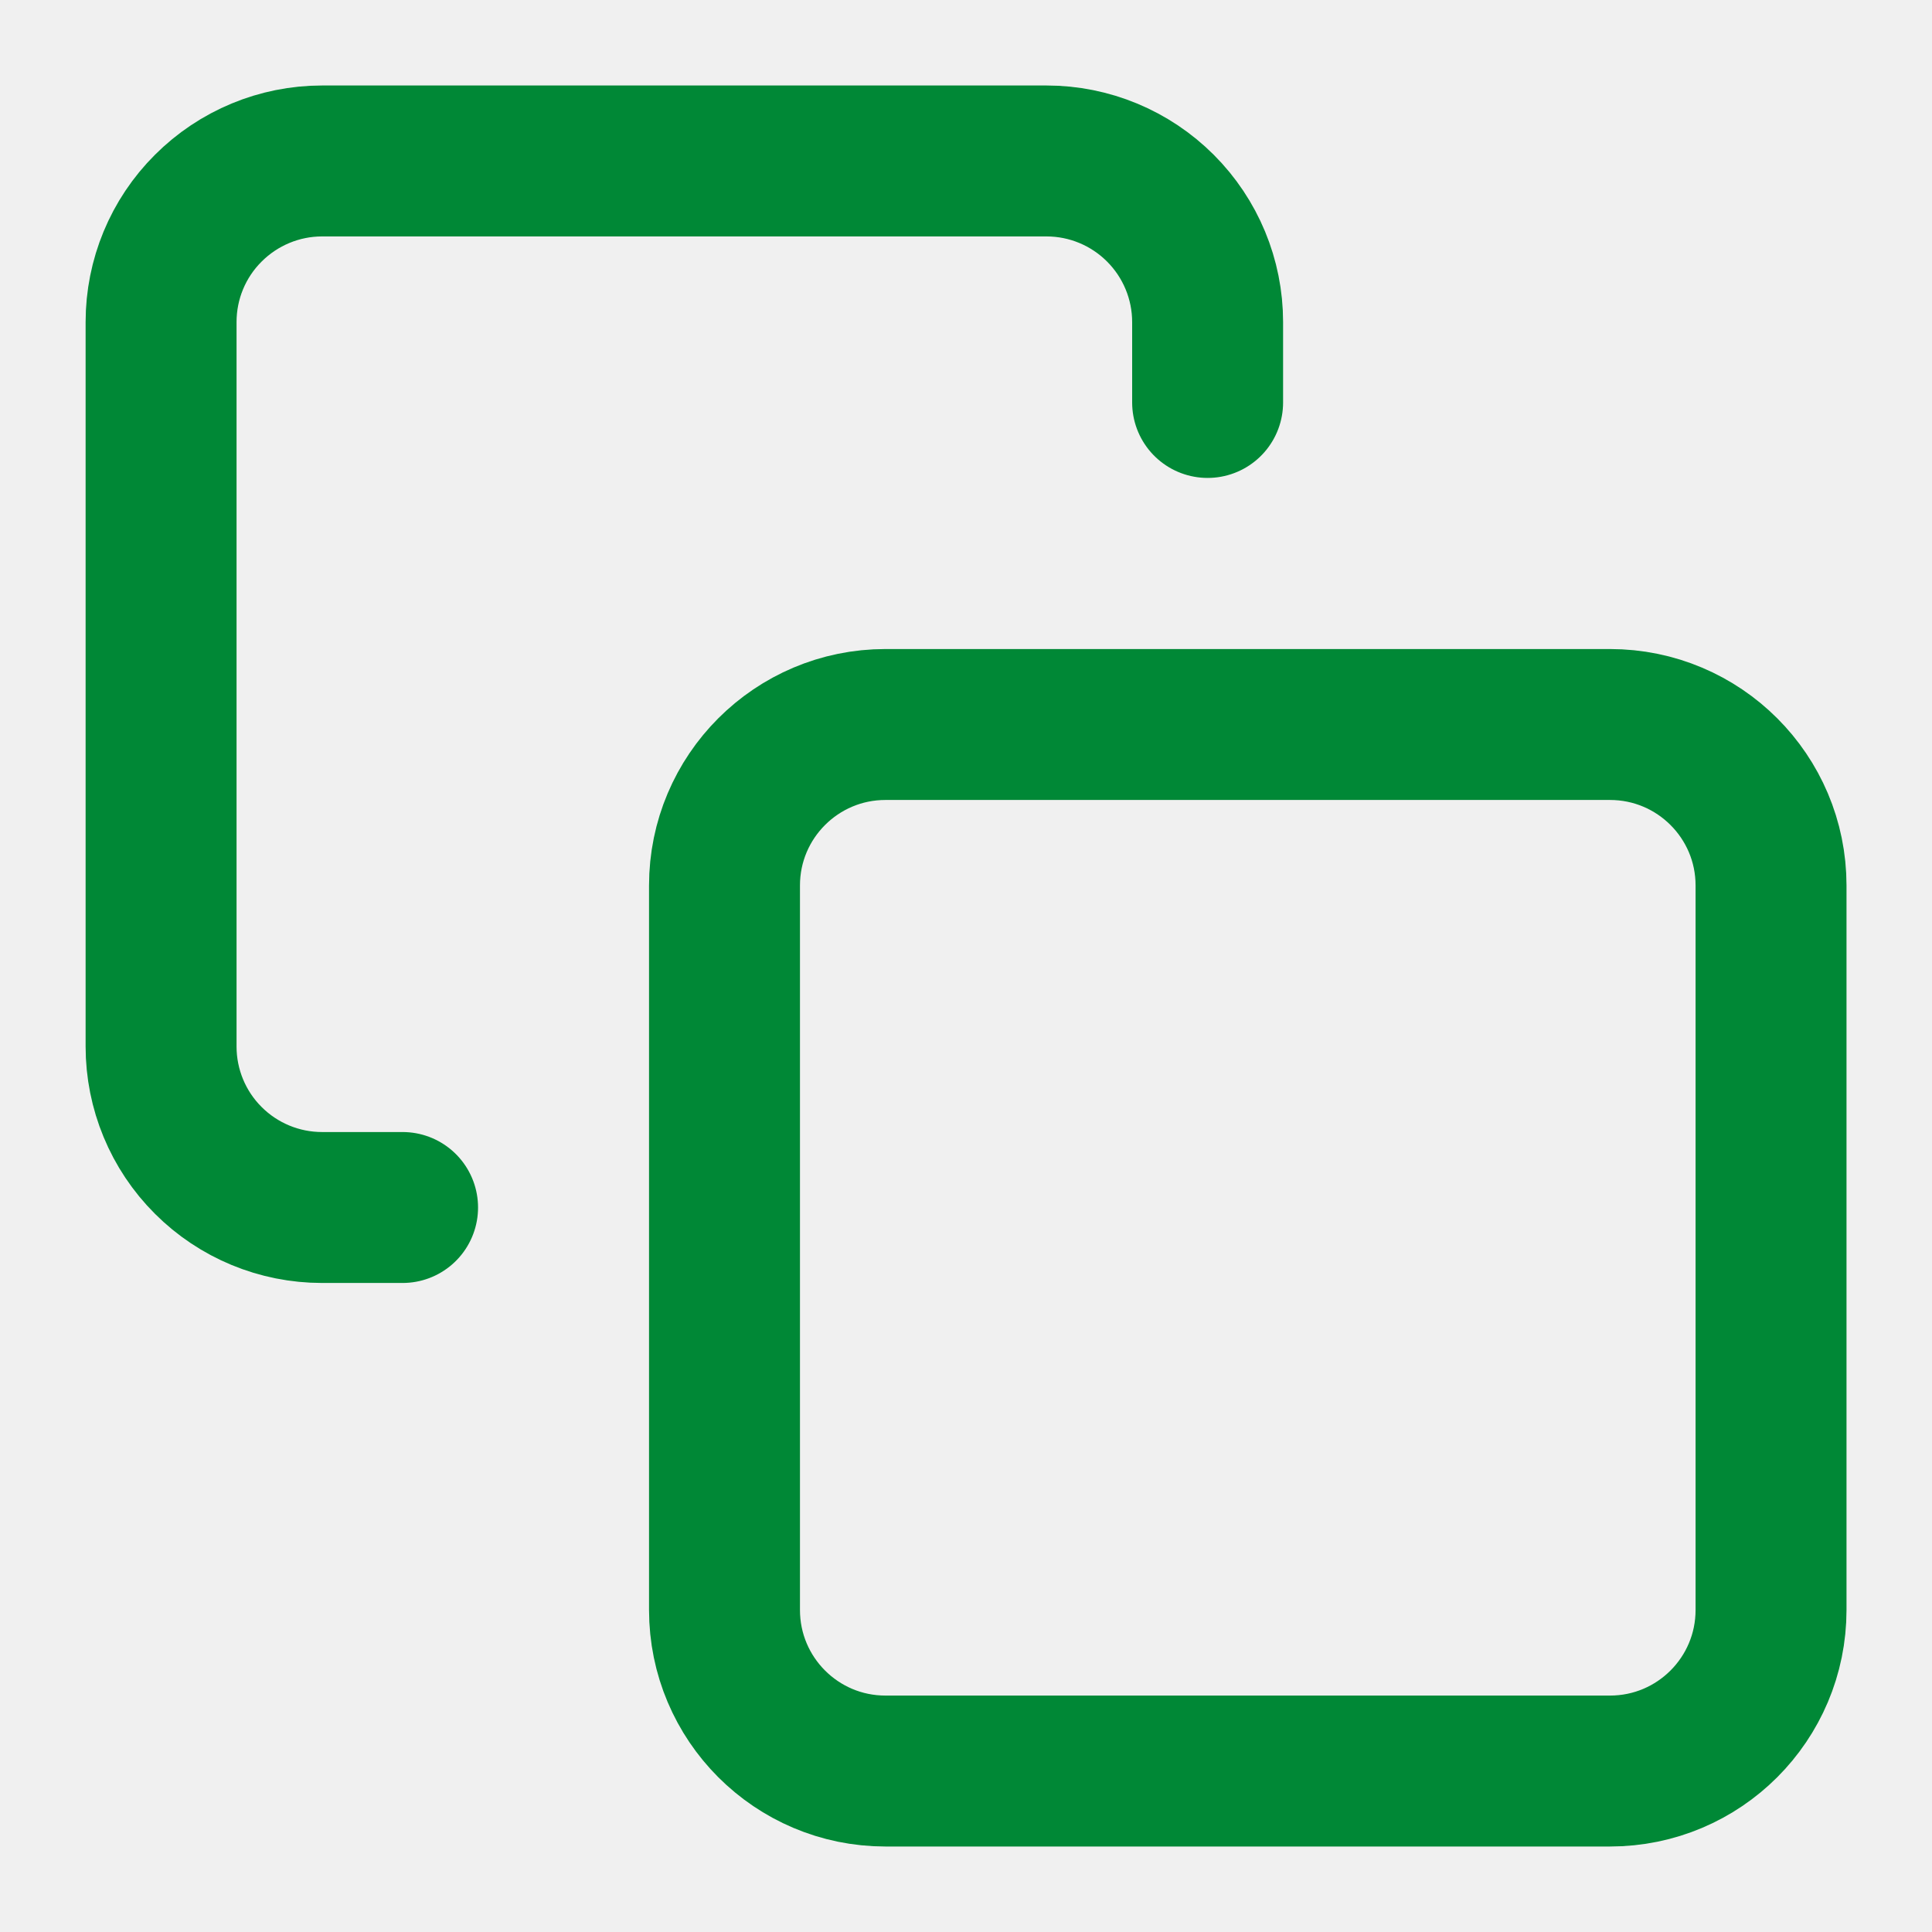
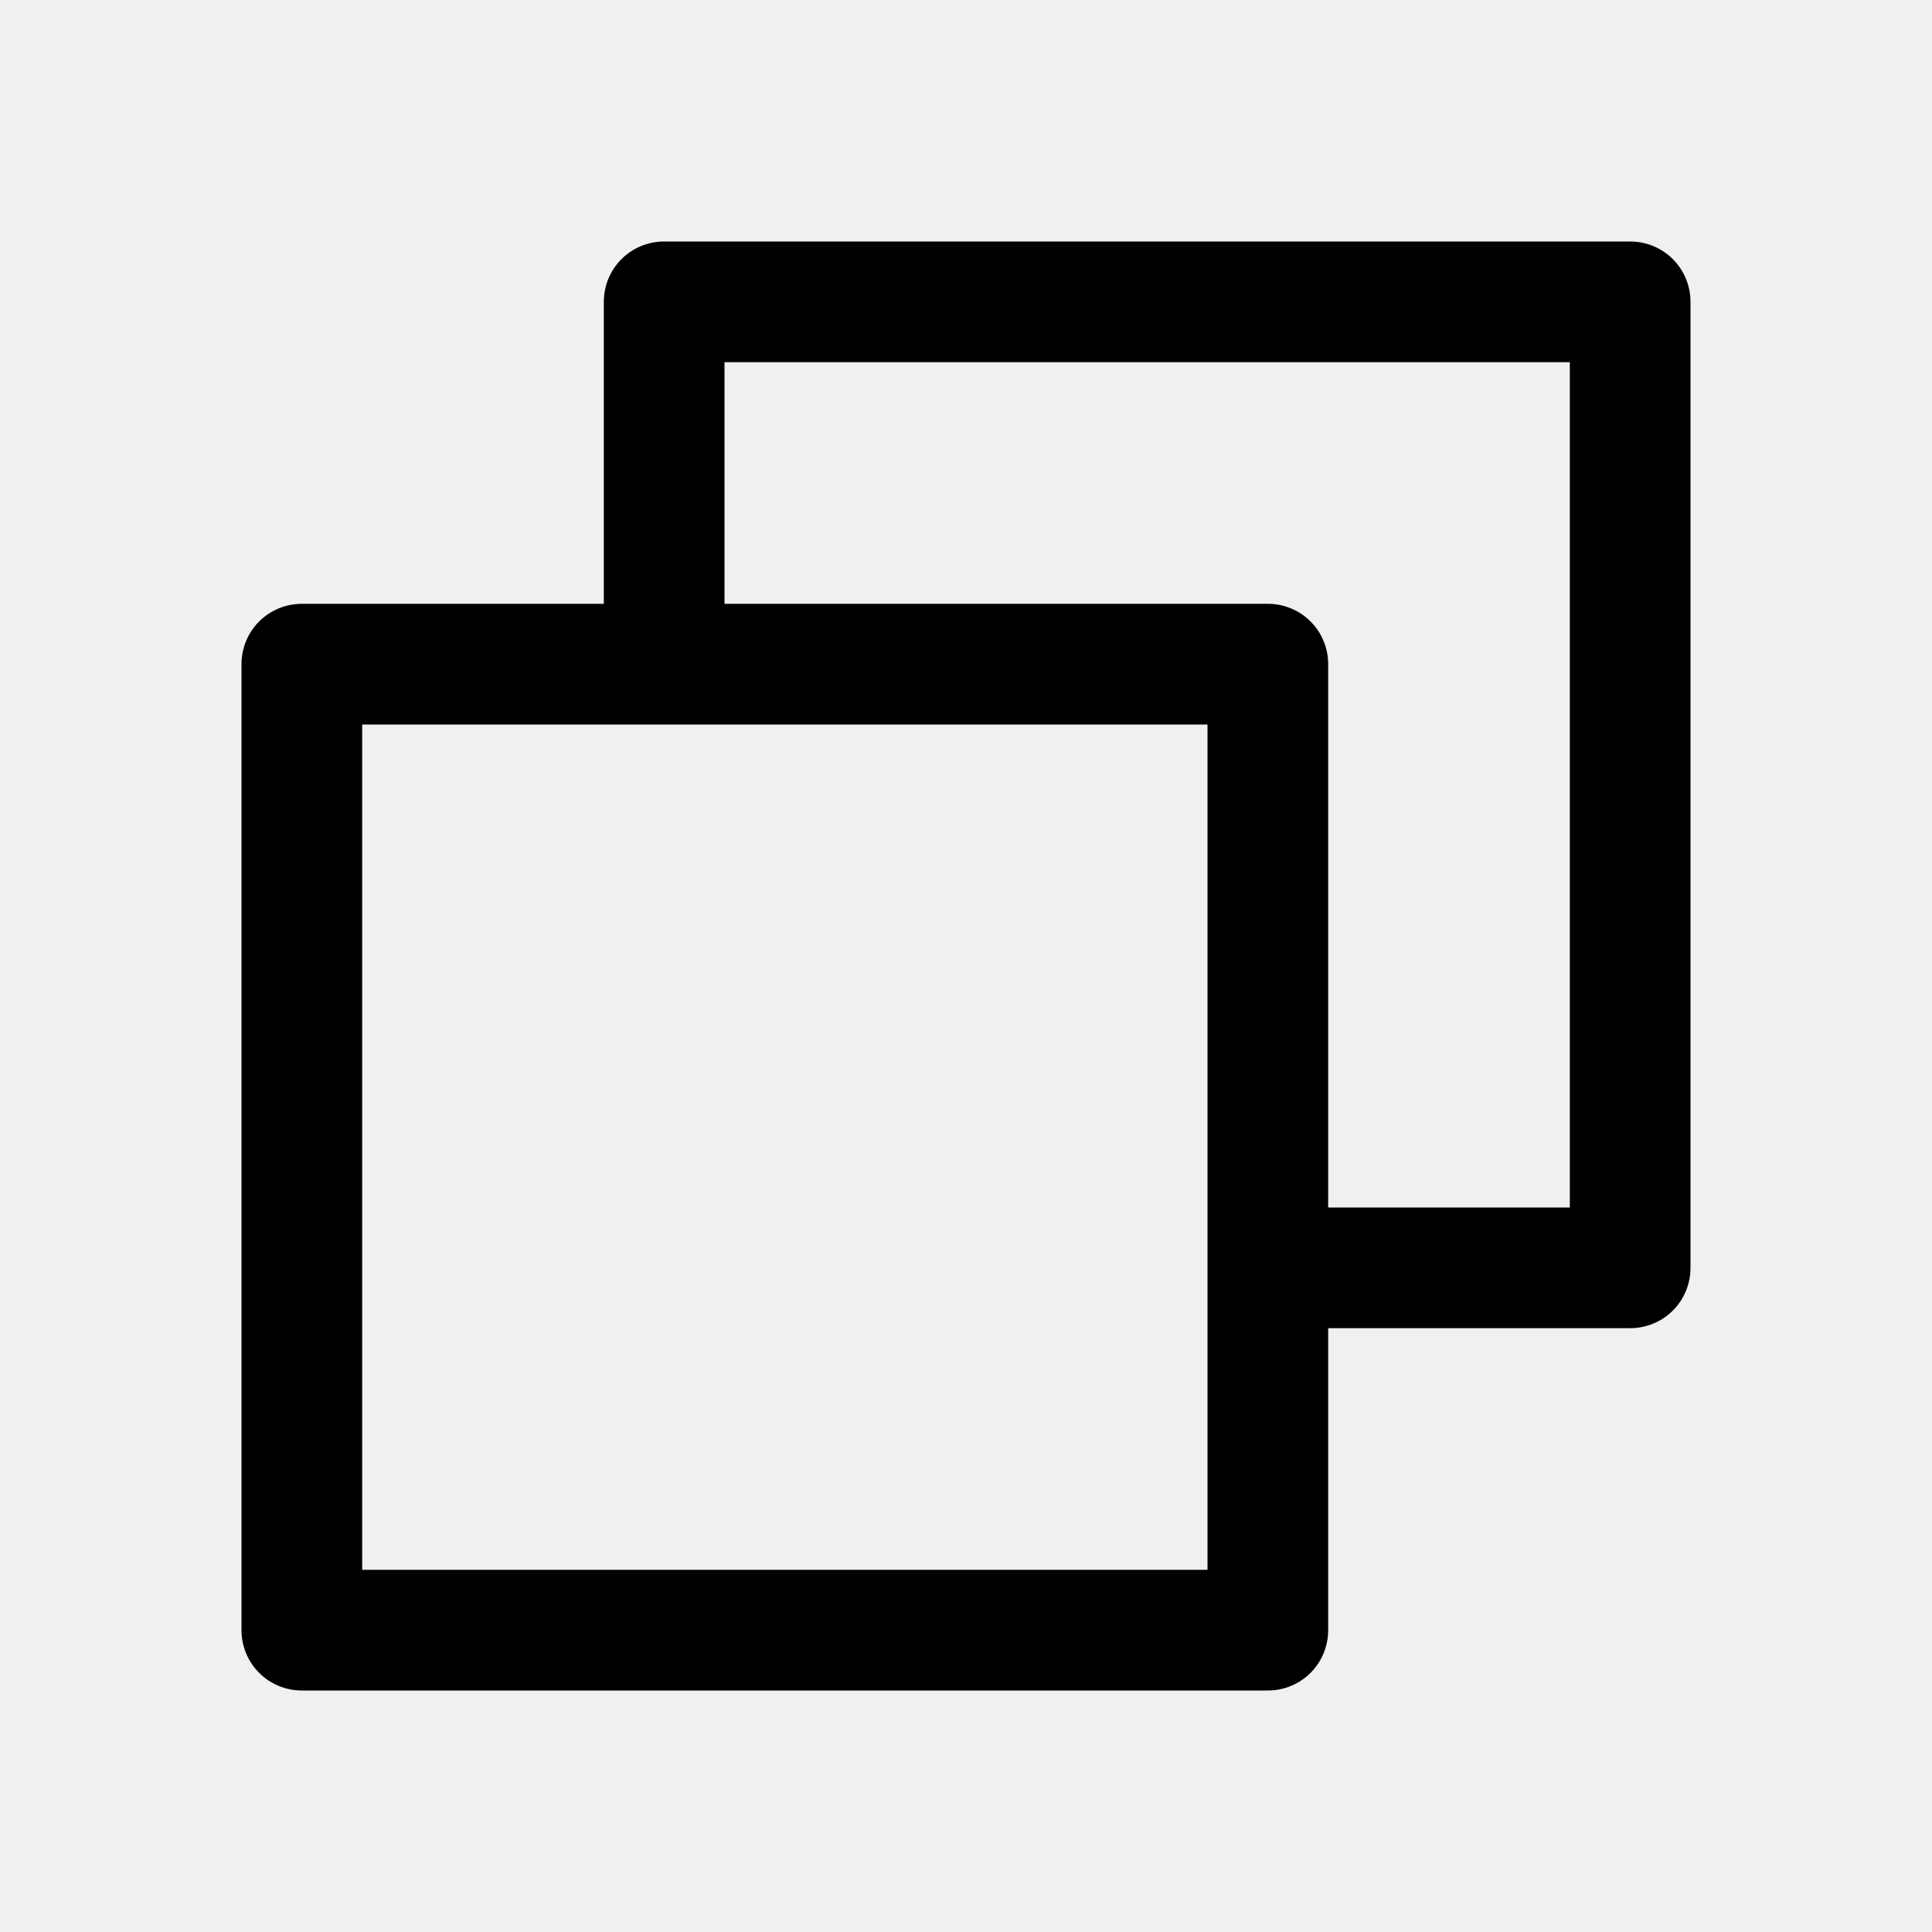
- <svg xmlns="http://www.w3.org/2000/svg" width="16" height="16" viewBox="0 0 16 16" fill="none">
-   <g clip-path="url(#clip0_2595_21620)">
-     <path d="M13.333 6H7.333C6.597 6 6 6.597 6 7.333V13.333C6 14.07 6.597 14.667 7.333 14.667H13.333C14.07 14.667 14.667 14.07 14.667 13.333V7.333C14.667 6.597 14.07 6 13.333 6Z" stroke="#008836" stroke-width="1.25" stroke-linecap="round" stroke-linejoin="round" />
-     <path d="M3.334 10H2.667C2.314 10 1.975 9.86 1.725 9.61C1.474 9.36 1.334 9.02 1.334 8.667V2.667C1.334 2.313 1.474 1.974 1.725 1.724C1.975 1.474 2.314 1.333 2.667 1.333H8.667C9.021 1.333 9.36 1.474 9.61 1.724C9.86 1.974 10.001 2.313 10.001 2.667V3.333" stroke="#008836" stroke-width="1.25" stroke-linecap="round" stroke-linejoin="round" />
-   </g>
-   <defs>
-     <clipPath id="clip0_2595_21620">
-       <rect width="16" height="16" fill="white" />
-     </clipPath>
-   </defs>
+ <svg xmlns="http://www.w3.org/2000/svg" width="15" height="15" viewBox="0 0 15 15" fill="none">
+   <path d="M12.656 1.875H5.156C5.032 1.875 4.913 1.924 4.825 2.012C4.737 2.1 4.688 2.219 4.688 2.344V4.688H2.344C2.219 4.688 2.1 4.737 2.012 4.825C1.924 4.913 1.875 5.032 1.875 5.156V12.656C1.875 12.781 1.924 12.9 2.012 12.988C2.1 13.076 2.219 13.125 2.344 13.125H9.844C9.968 13.125 10.087 13.076 10.175 12.988C10.263 12.9 10.312 12.781 10.312 12.656V10.312H12.656C12.781 10.312 12.9 10.263 12.988 10.175C13.076 10.087 13.125 9.968 13.125 9.844V2.344C13.125 2.219 13.076 2.1 12.988 2.012C12.9 1.924 12.781 1.875 12.656 1.875ZM9.375 12.188H2.812V5.625H9.375V12.188ZM12.188 9.375H10.312V5.156C10.312 5.032 10.263 4.913 10.175 4.825C10.087 4.737 9.968 4.688 9.844 4.688H5.625V2.812H12.188V9.375Z" fill="currentColor" />
</svg>
